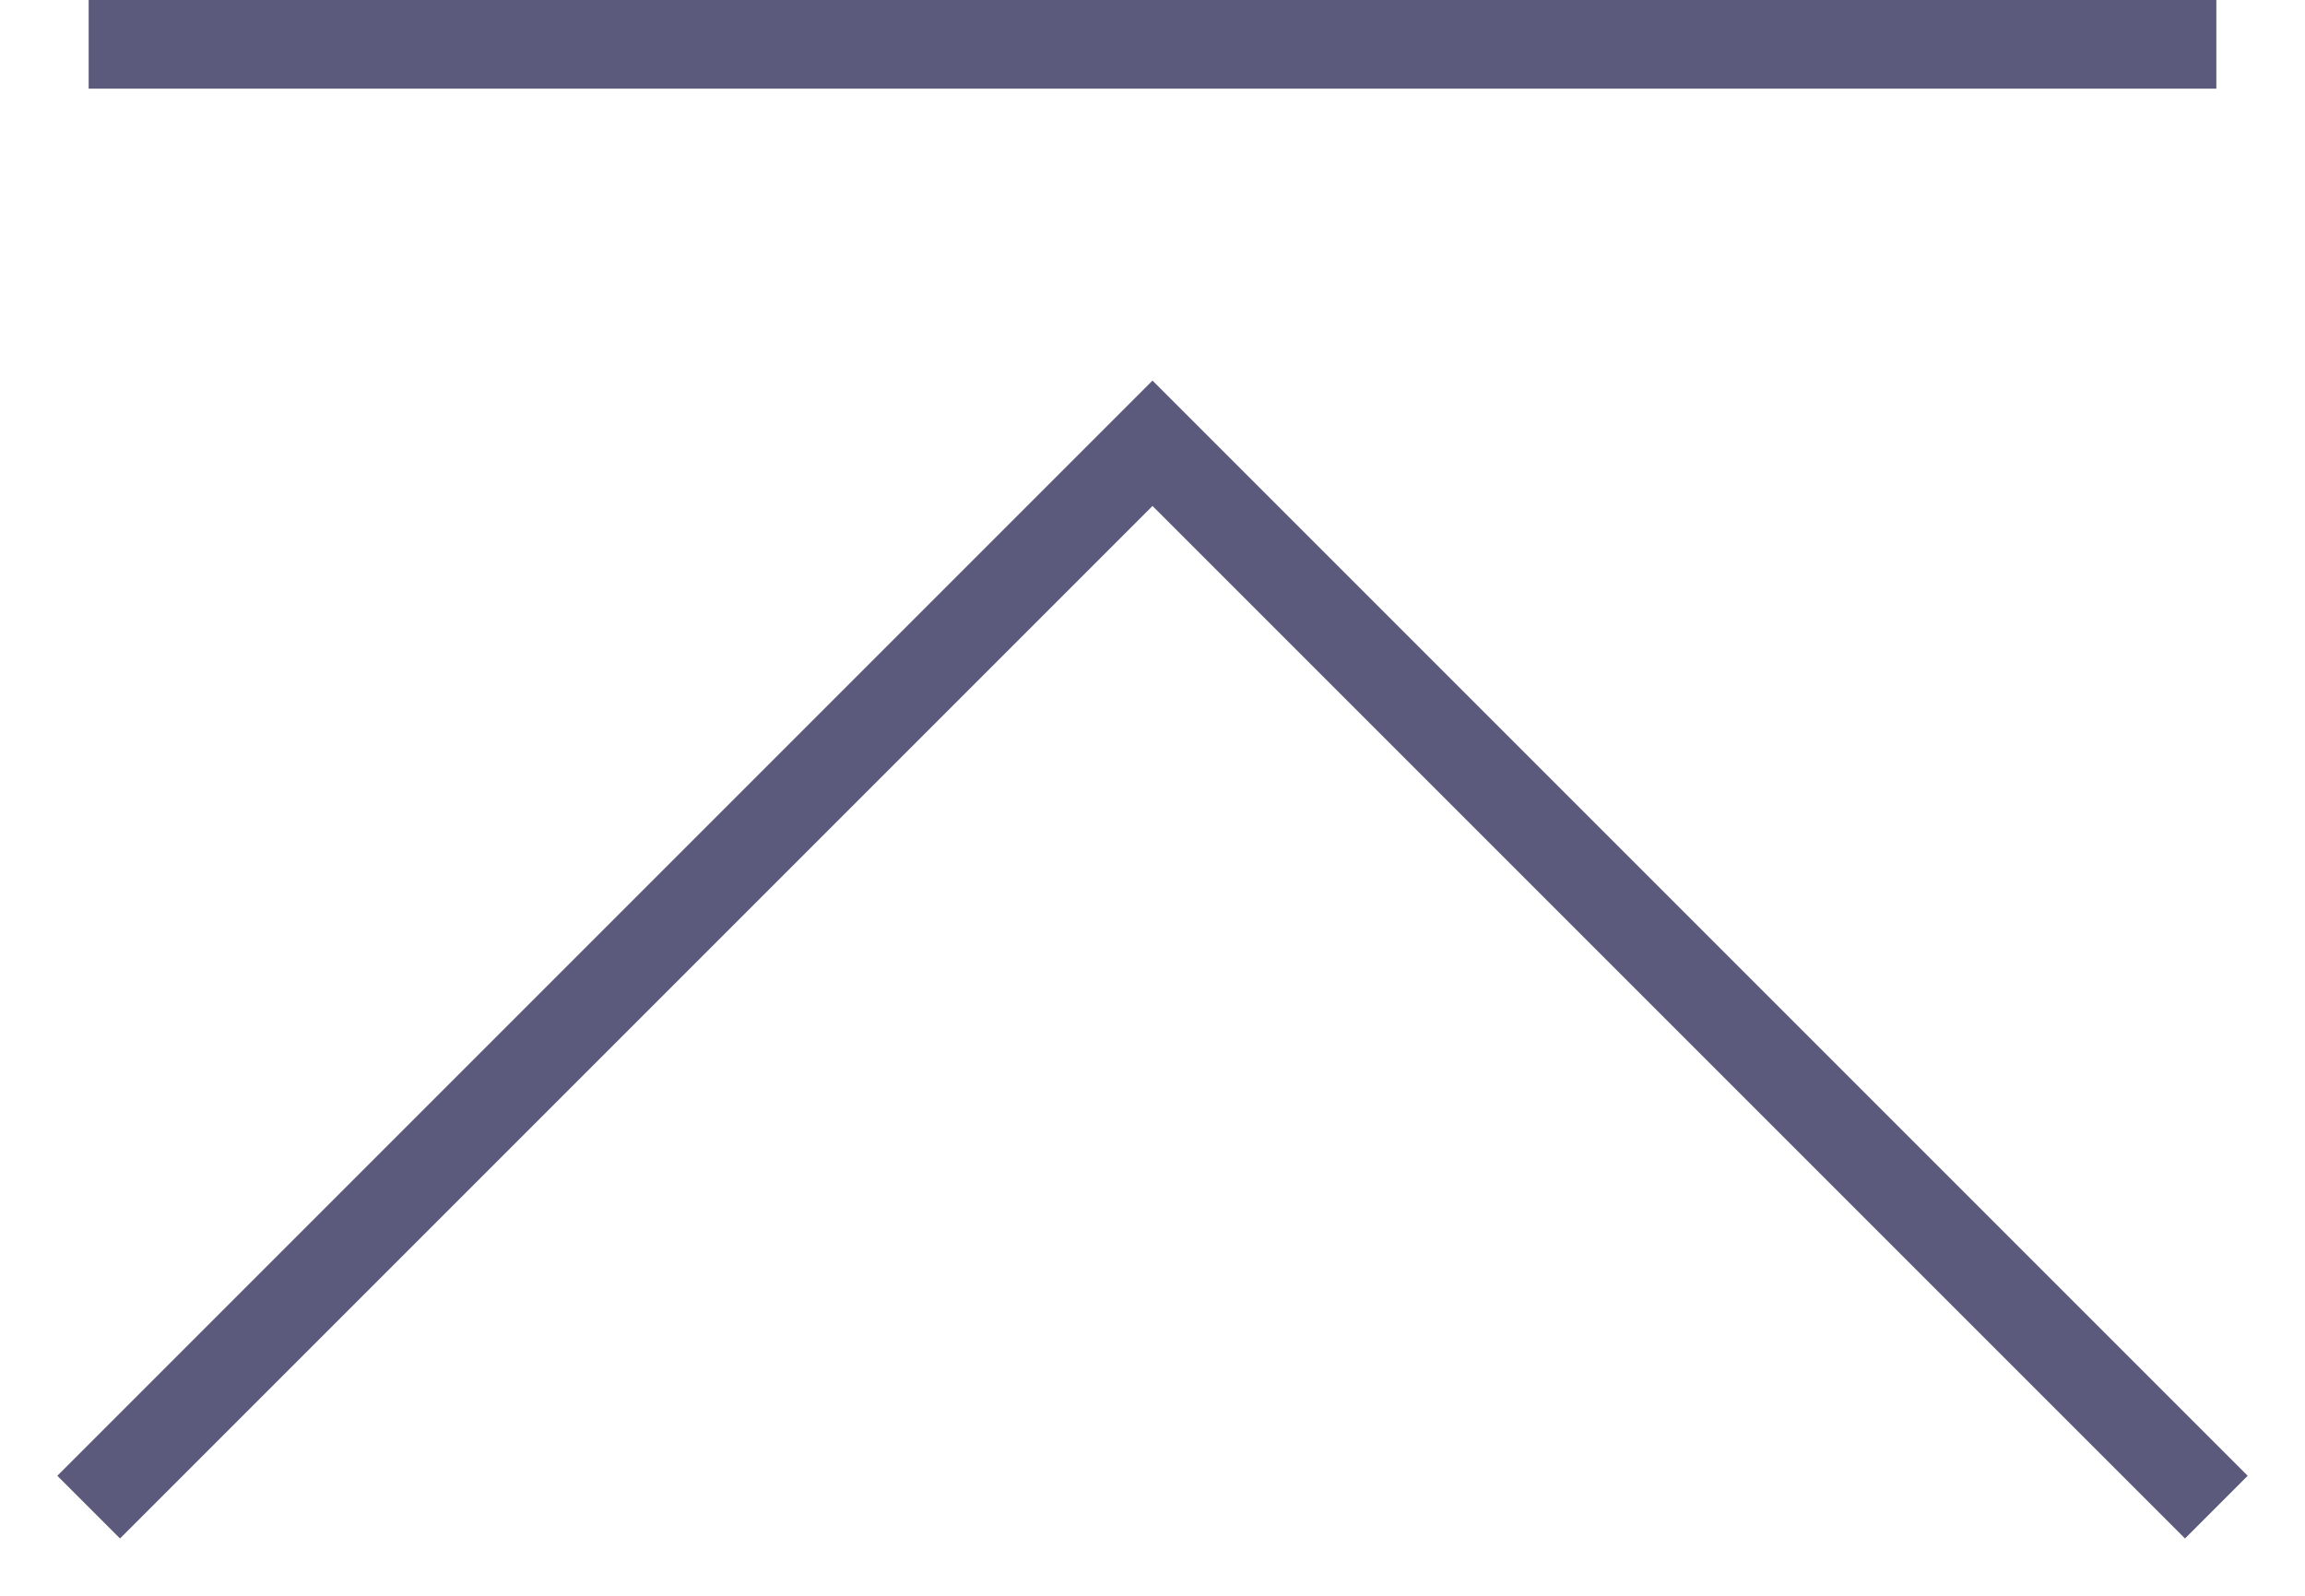
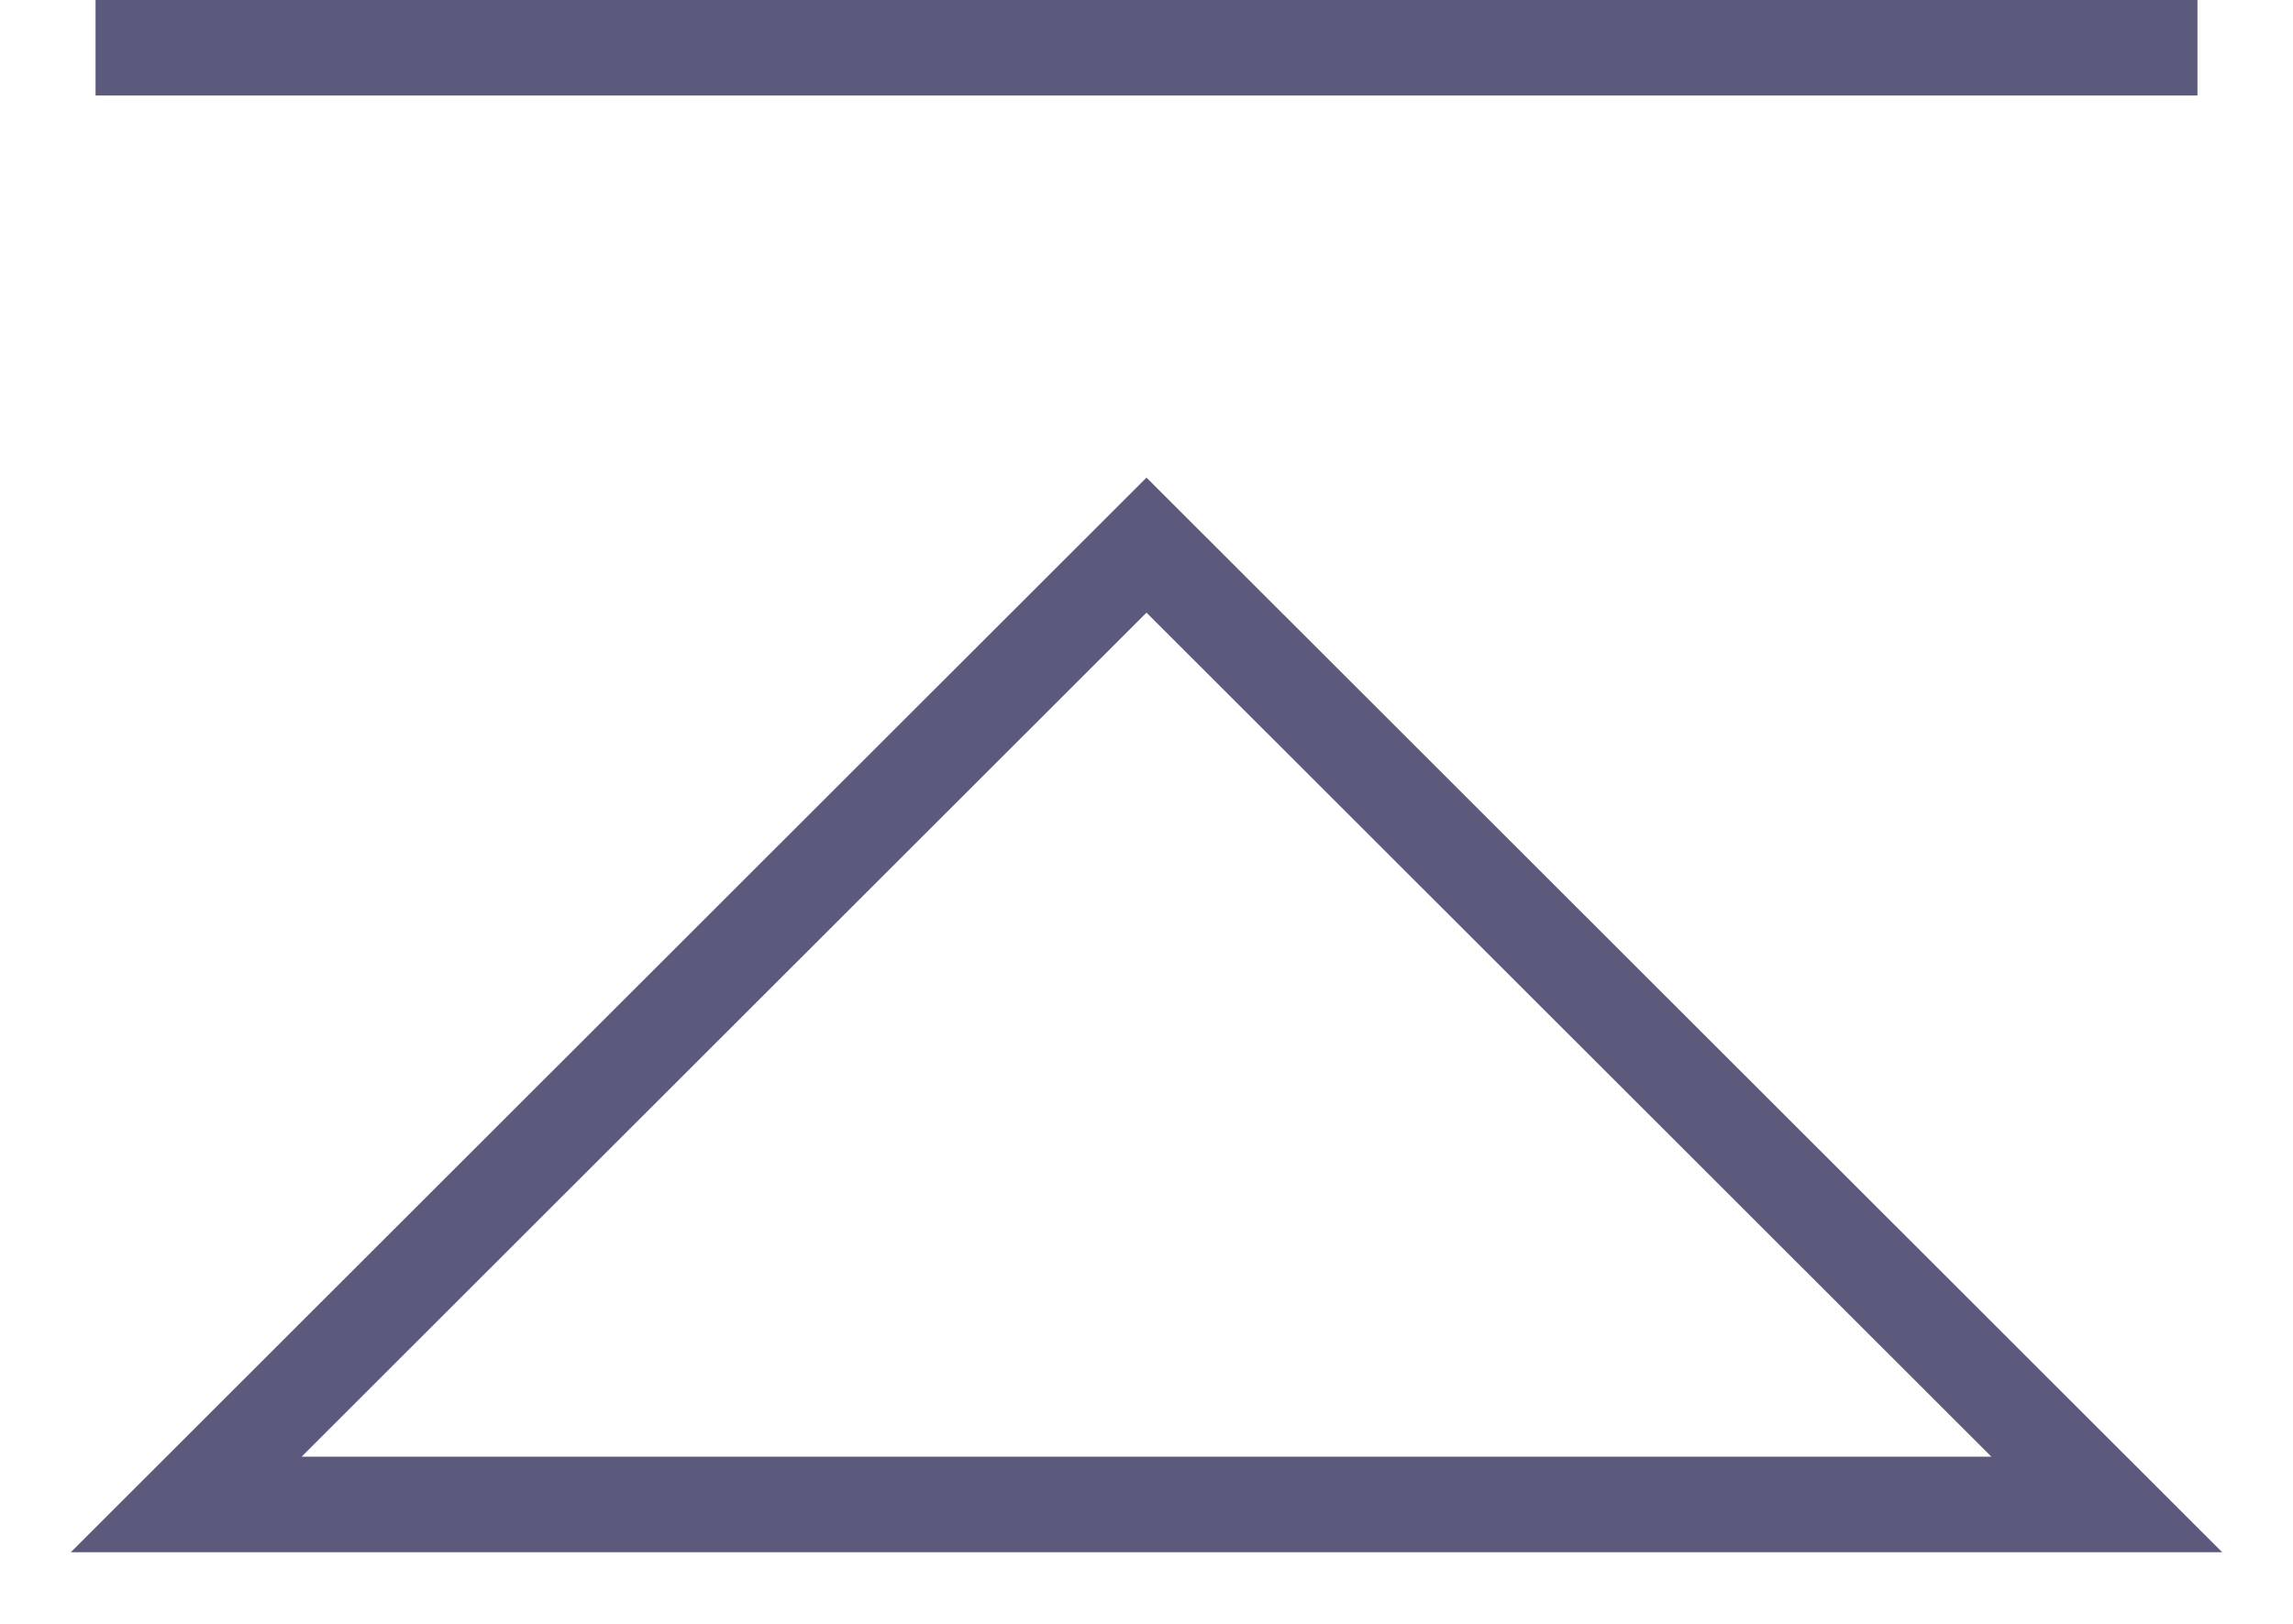
- <svg xmlns="http://www.w3.org/2000/svg" width="26" height="18" viewBox="0 0 26 18" fill="none">
-   <path d="M25 17L13 5L1 17" stroke="#5B5A7C" />
-   <line x1="1" y1="0.5" x2="25" y2="0.5" stroke="#5B5A7C" />
+ <svg xmlns="http://www.w3.org/2000/svg" width="24" height="17" viewBox="0 0 24 17" fill="none">
+   <path d="M1.949 15.75L12 5.707L22.051 15.75H1.949Z" stroke="#5B5A7C" />
+   <line x1="1" y1="0.5" x2="23" y2="0.5" stroke="#5B5A7C" />
</svg>
